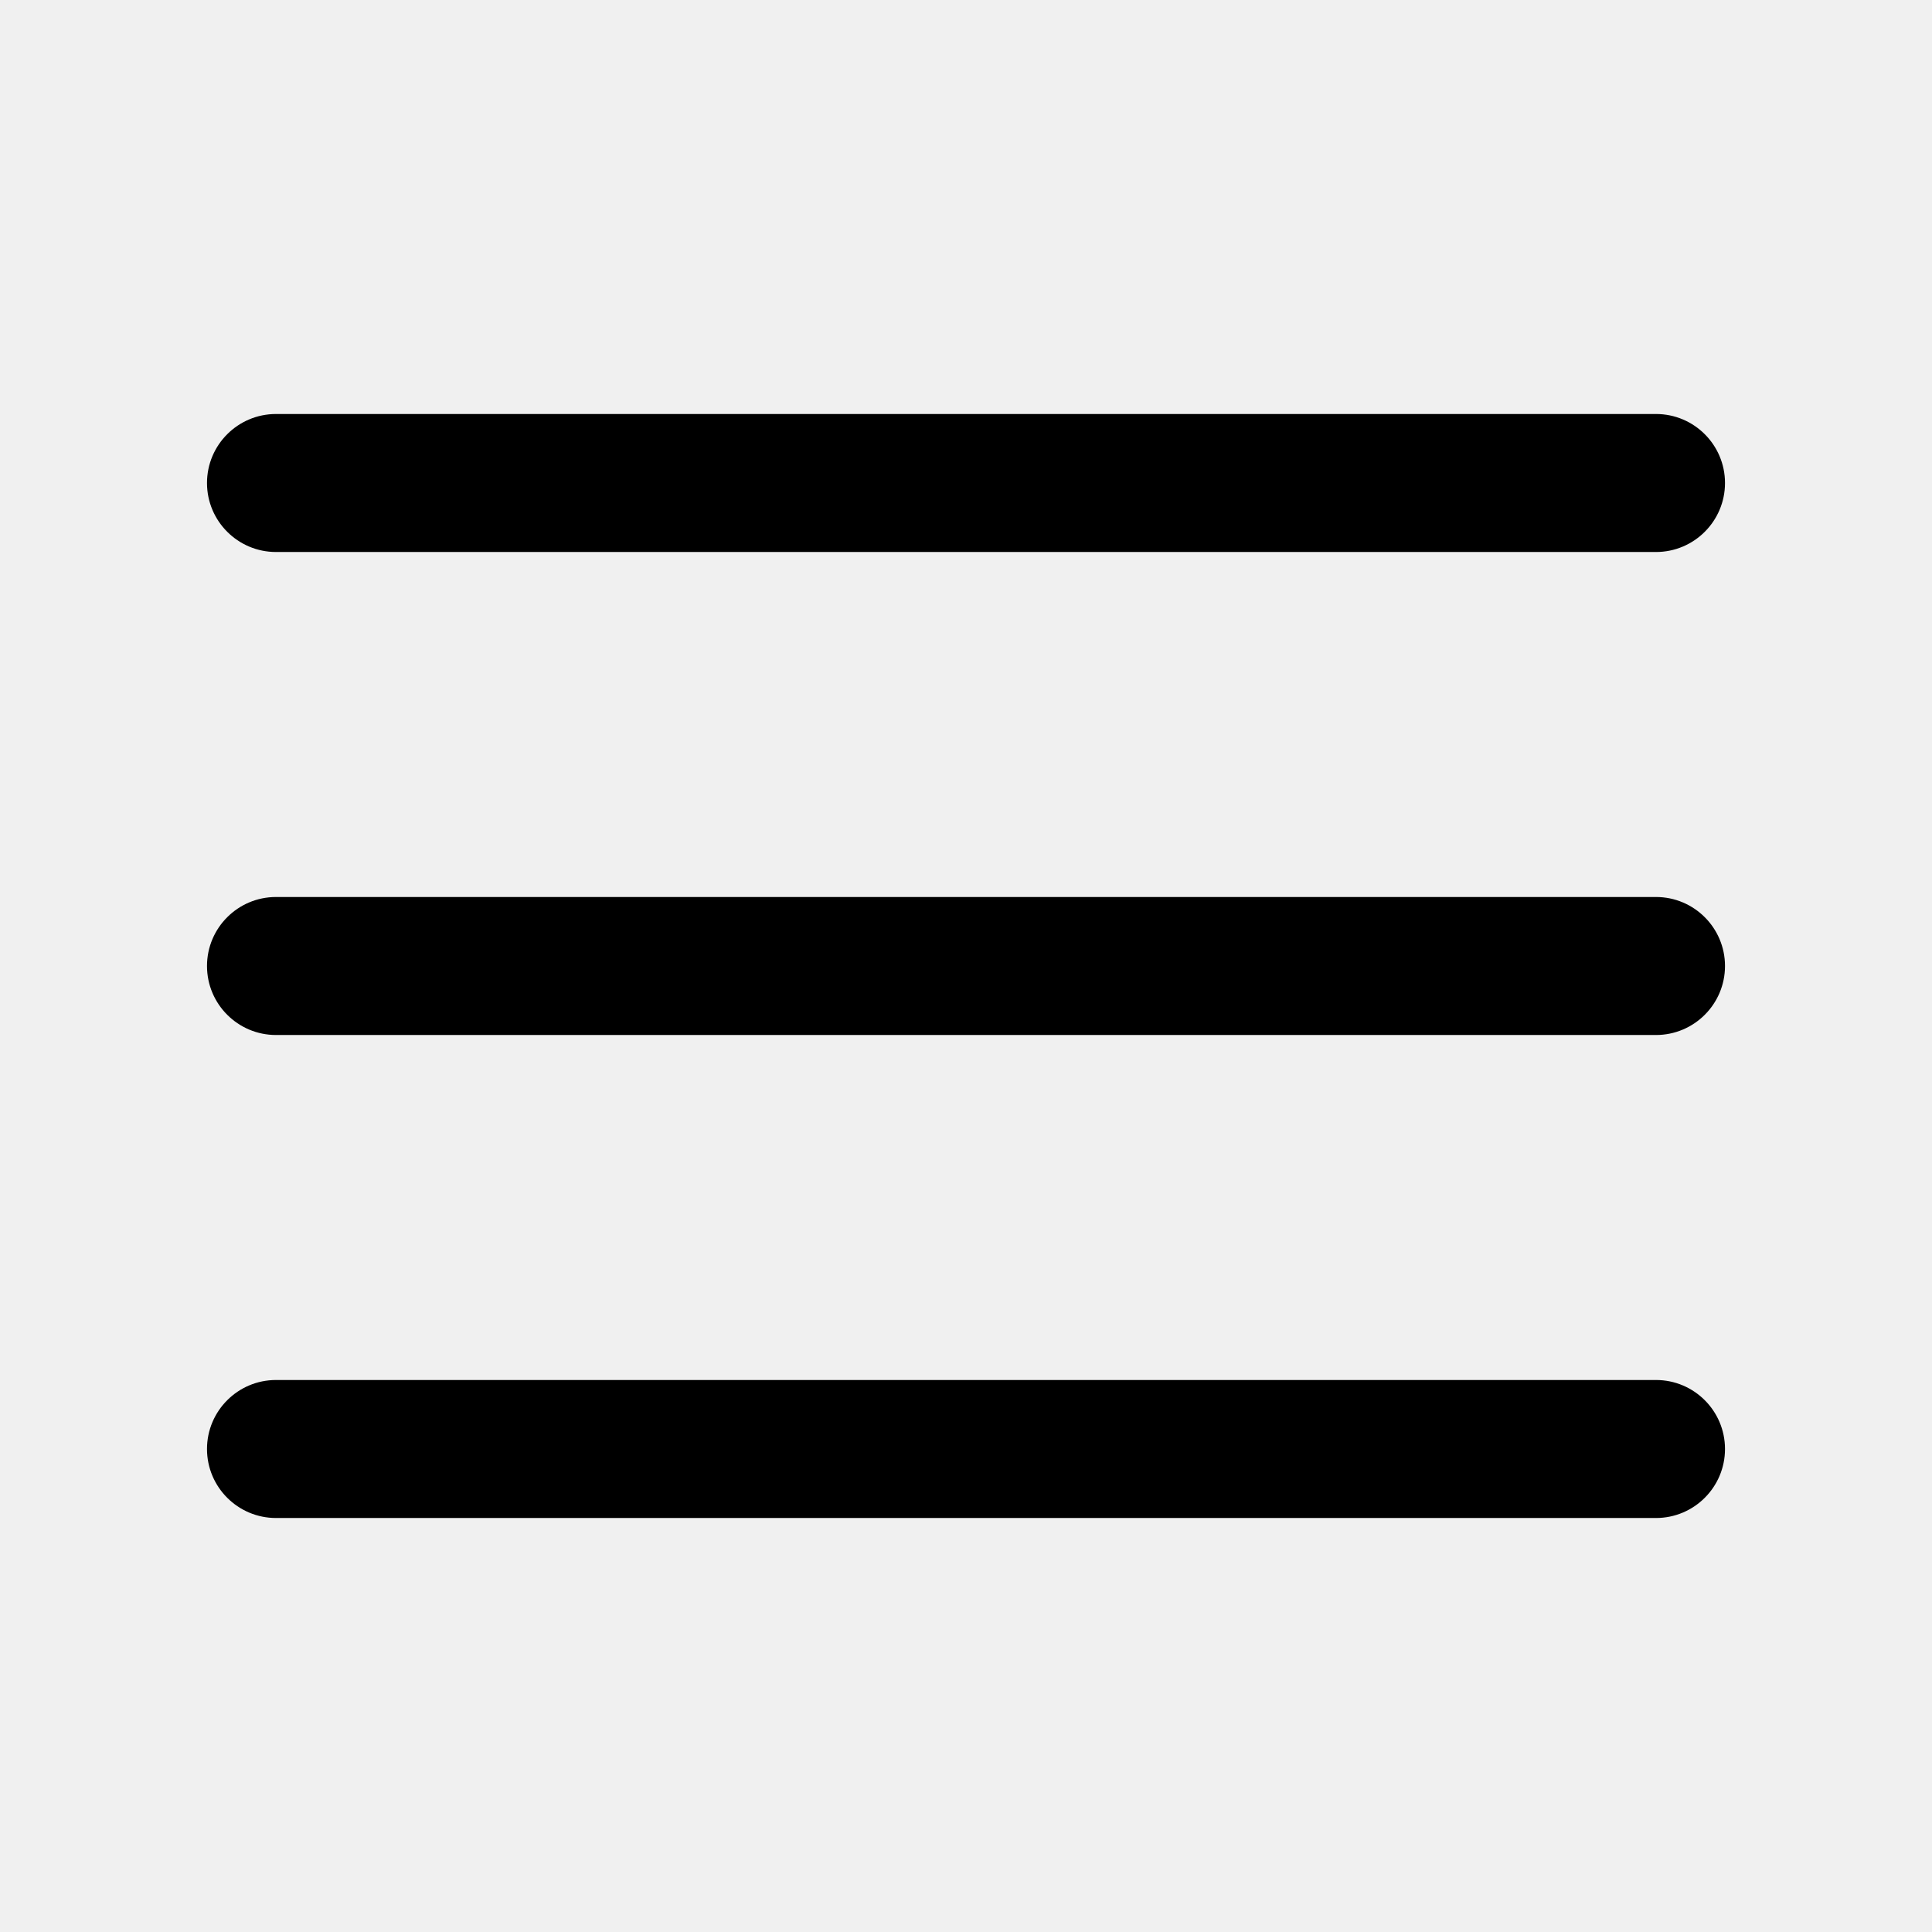
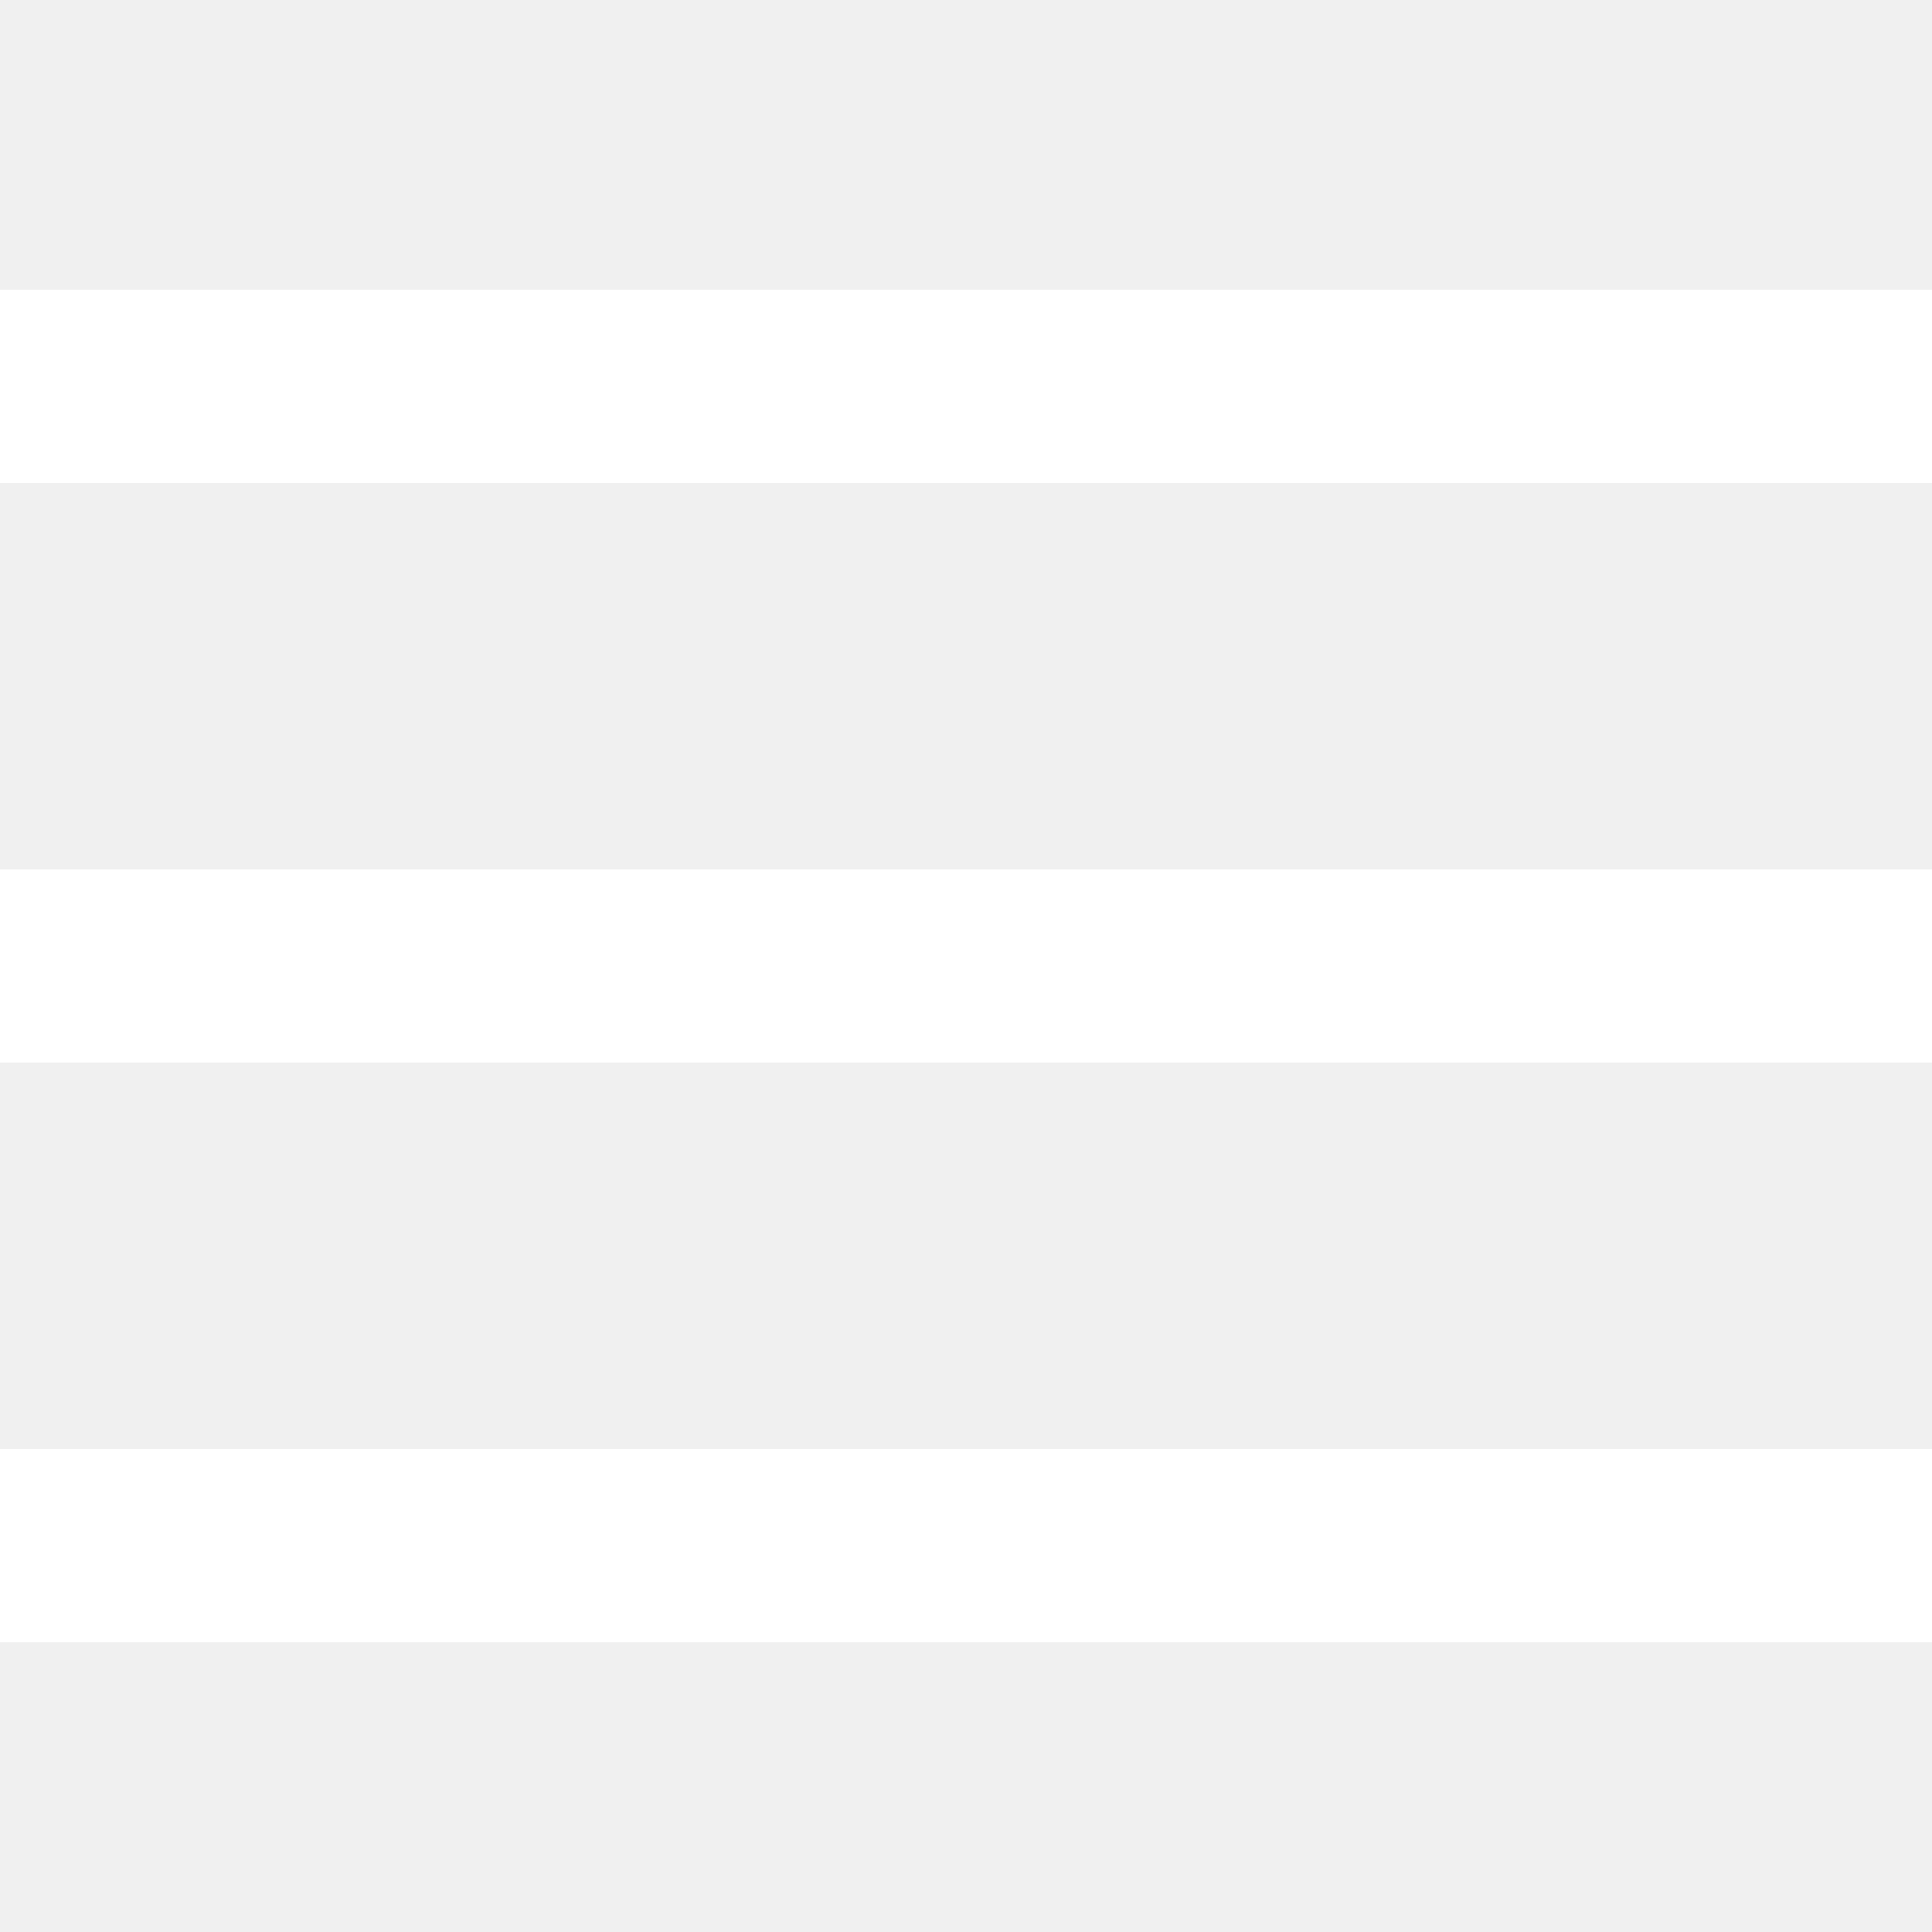
- <svg xmlns="http://www.w3.org/2000/svg" width="800px" height="800px" viewBox="0 0 28 28" fill="none">
-   <path d="M3 7C3 6.448 3.448 6 4 6H24C24.552 6 25 6.448 25 7C25 7.552 24.552 8 24 8H4C3.448 8 3 7.552 3 7Z" fill="#000000" />
-   <path d="M3 14C3 13.448 3.448 13 4 13H24C24.552 13 25 13.448 25 14C25 14.552 24.552 15 24 15H4C3.448 15 3 14.552 3 14Z" fill="#000000" />
-   <path d="M4 20C3.448 20 3 20.448 3 21C3 21.552 3.448 22 4 22H24C24.552 22 25 21.552 25 21C25 20.448 24.552 20 24 20H4Z" fill="#000000" />
+ <svg xmlns="http://www.w3.org/2000/svg" fill="#fff" viewBox="0 0 50 50" width="50px" height="50px">
+   <path d="M 0 7.5 L 0 12.5 L 50 12.5 L 50 7.5 Z M 0 22.5 L 0 27.5 L 50 27.5 L 50 22.5 Z M 0 37.5 L 0 42.5 L 50 42.5 L 50 37.5 Z" />
</svg>
